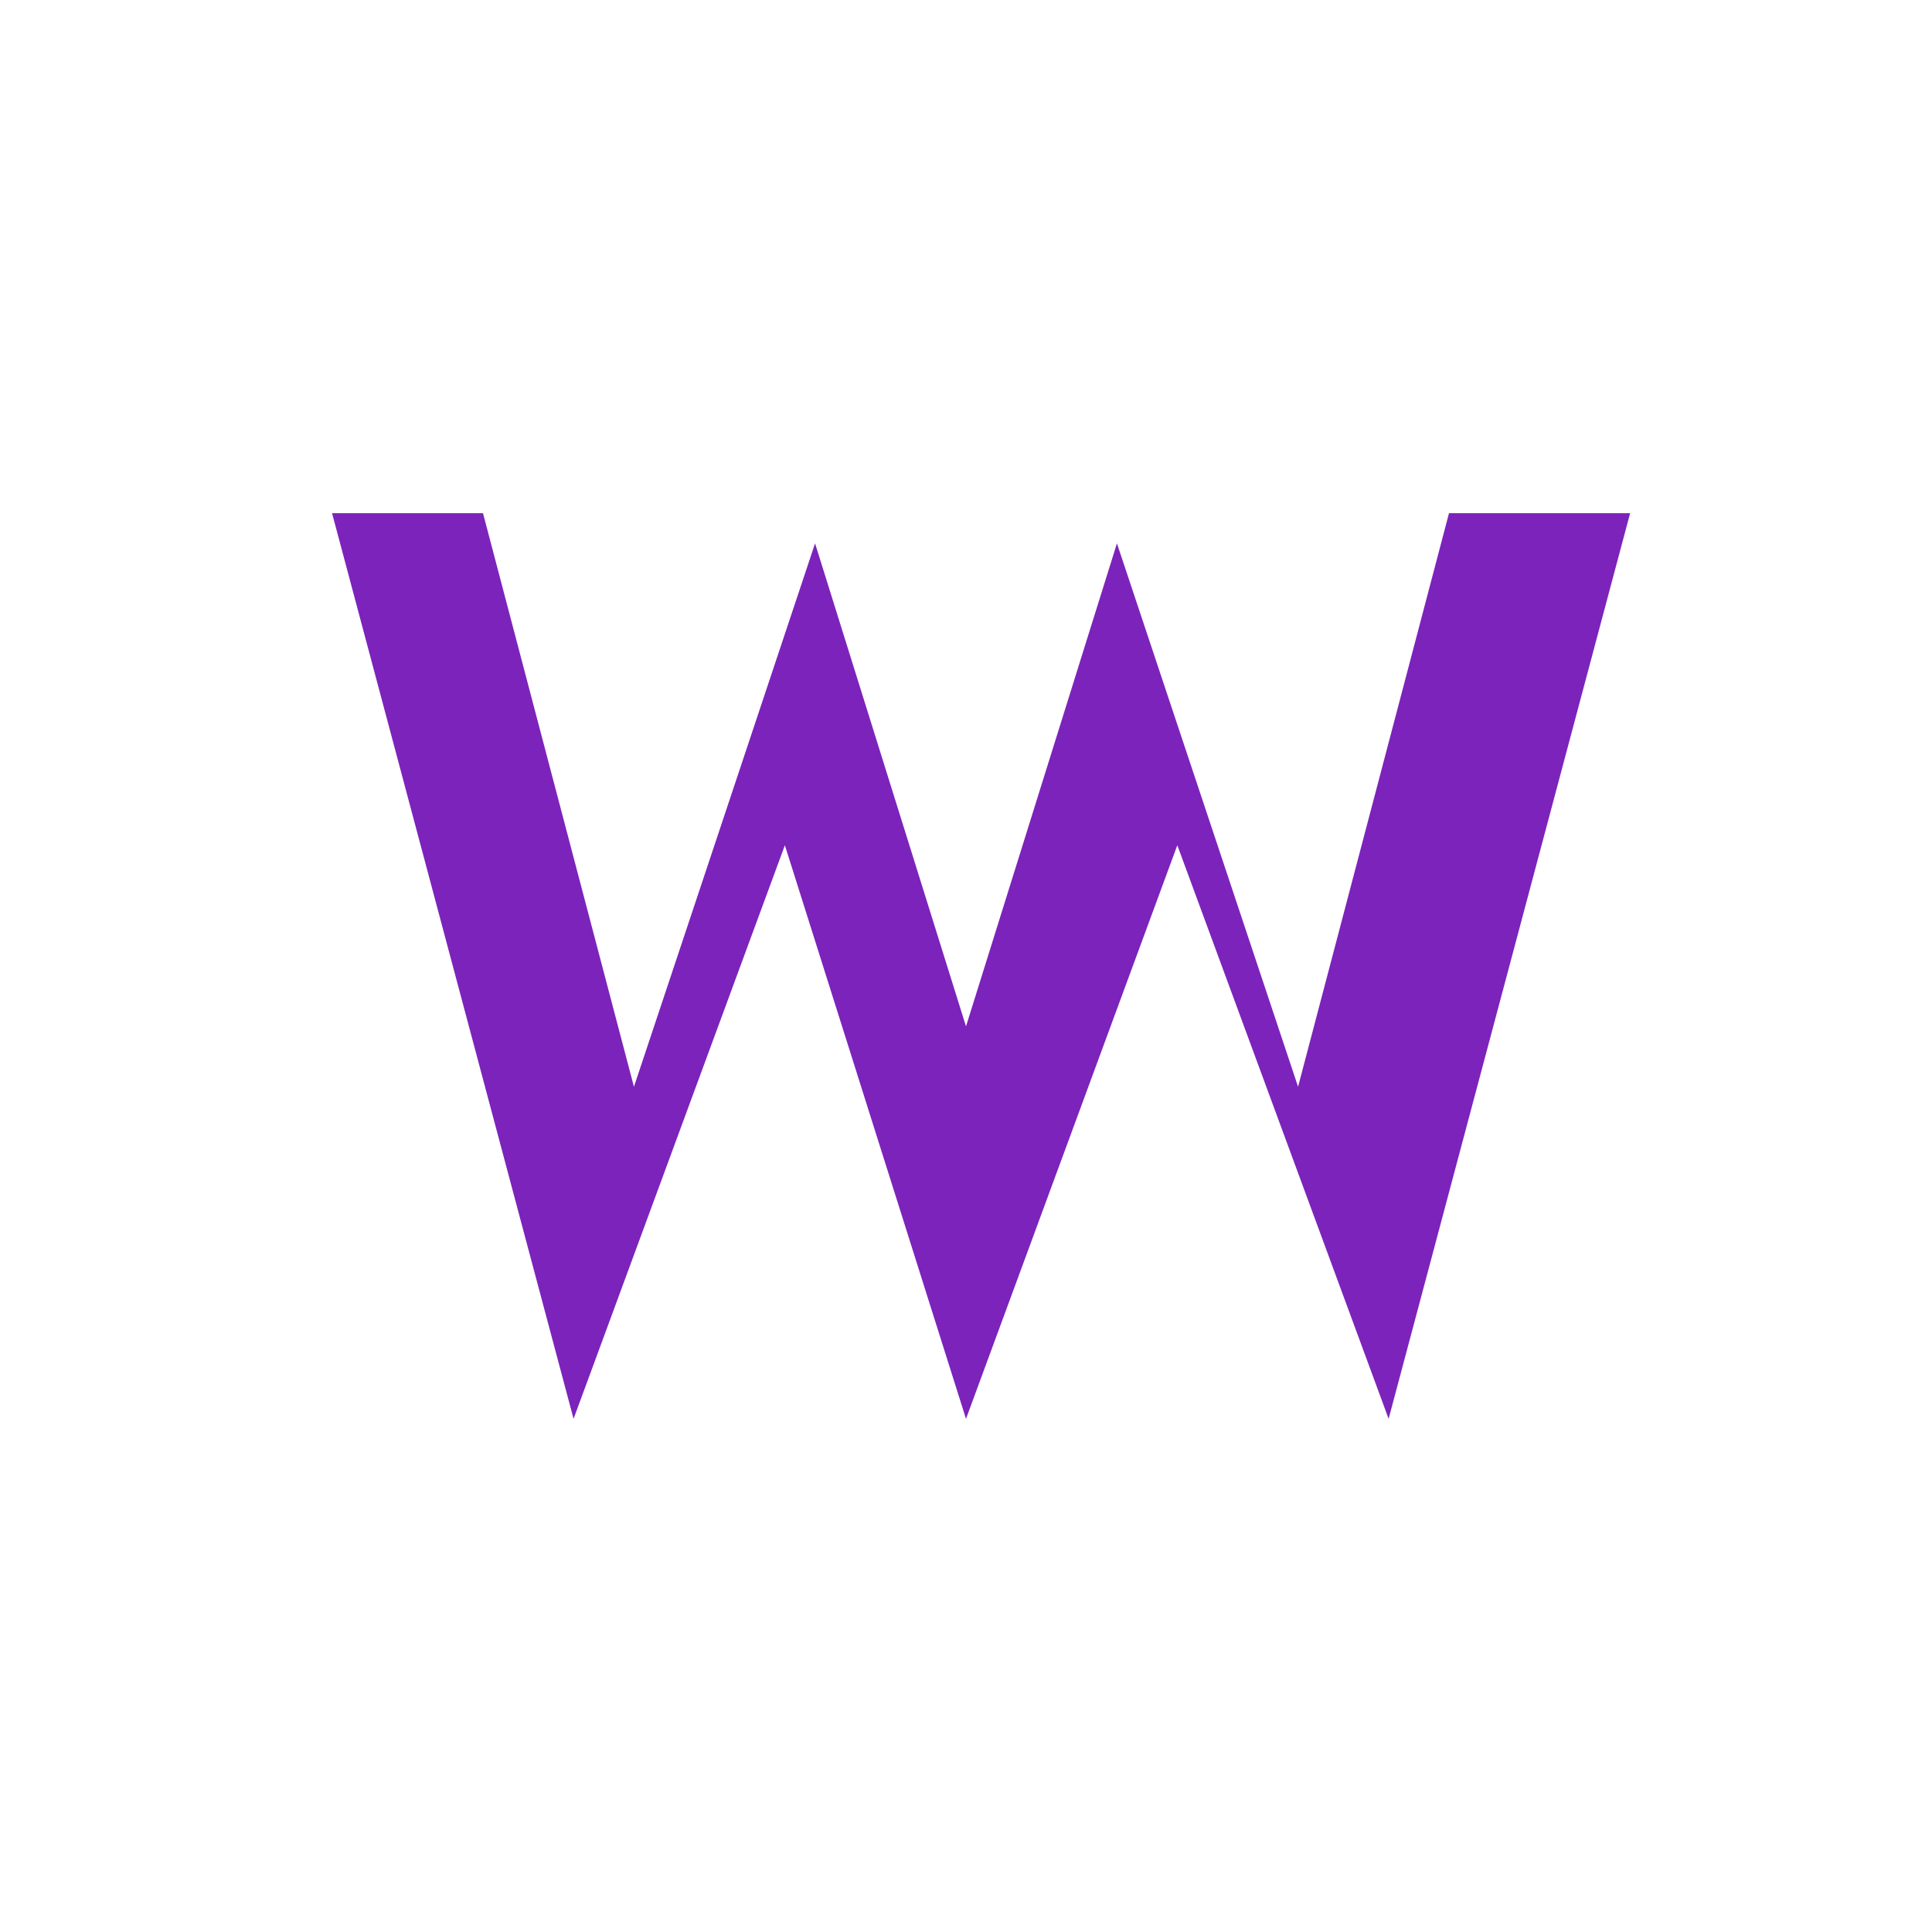
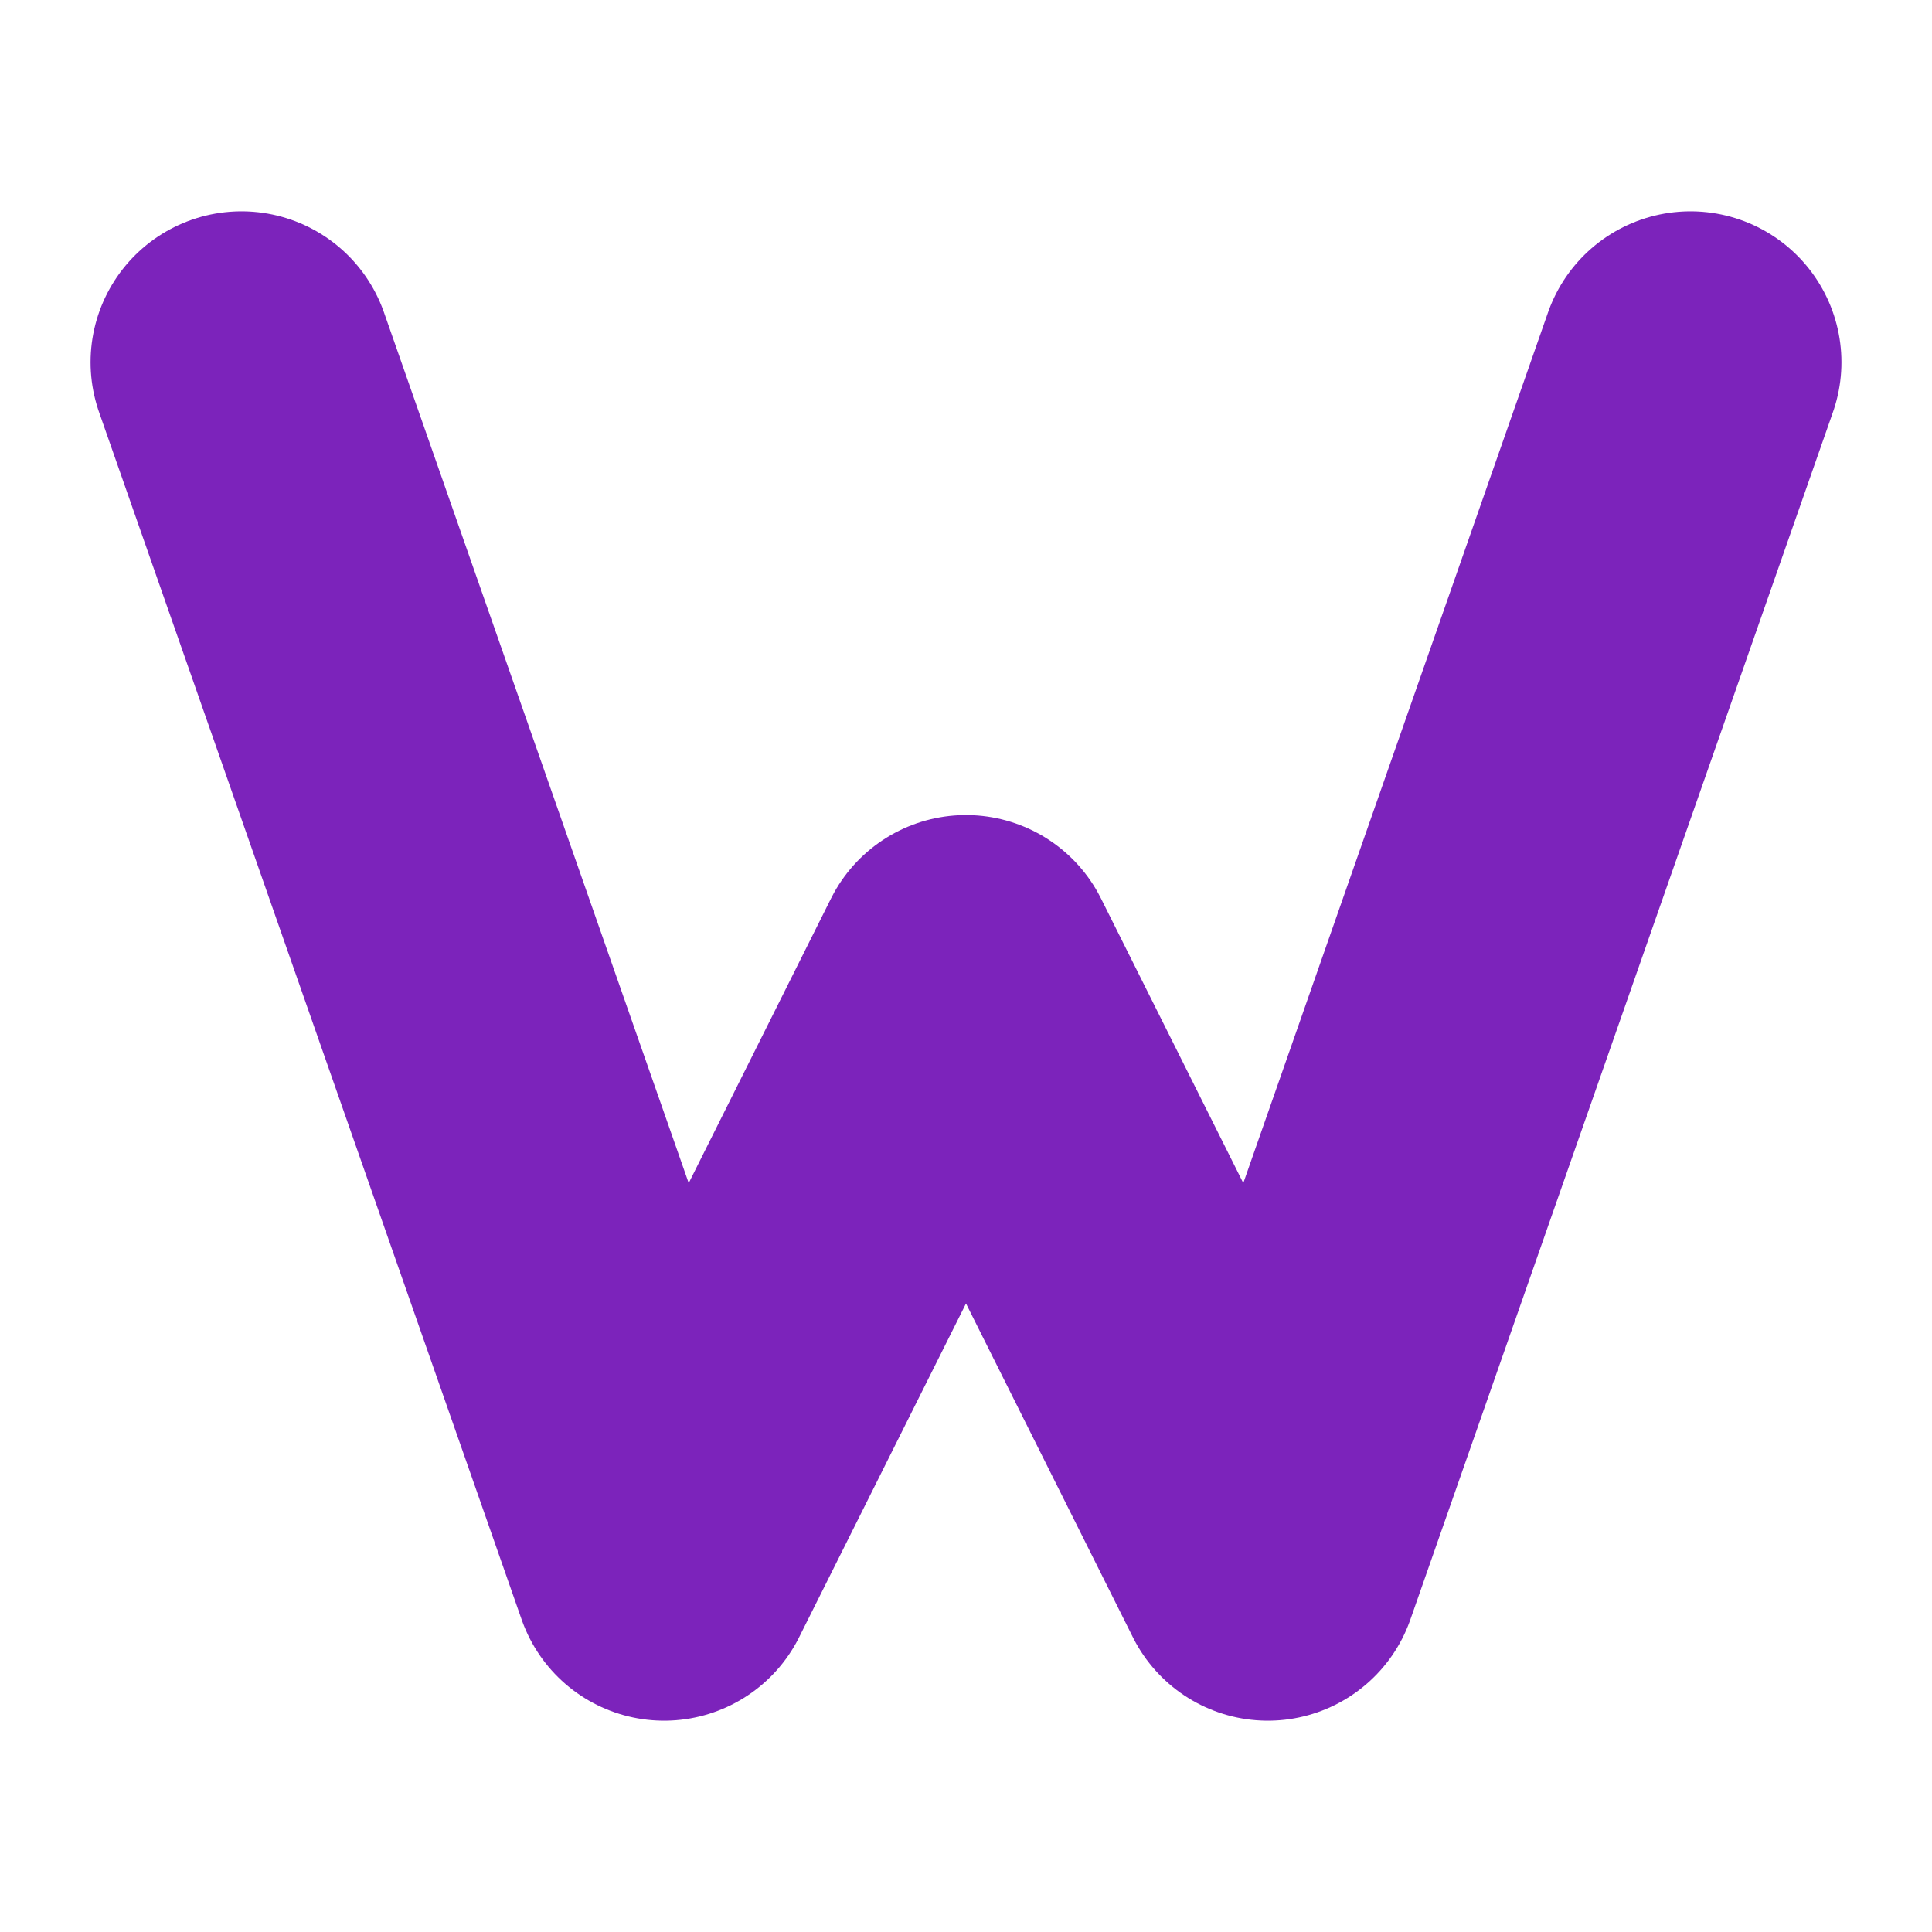
<svg xmlns="http://www.w3.org/2000/svg" viewBox="0 0 32 32" width="32" height="32">
-   <path d="M5.5 8.5 L9.5 23.5 L13 14 L16 23.5 L19.5 14 L23 23.5 L27 8.5 L24 8.5 L21.5 18 L18.5 9 L16 17 L13.5 9 L10.5 18 L8 8.5 Z" fill="#7c23bb" />
+   <polyline points="4,6 11,26 16,16 21,26 28,6" fill="none" stroke="#7c23bb" stroke-width="5" stroke-linejoin="round" stroke-linecap="round" />
</svg>
